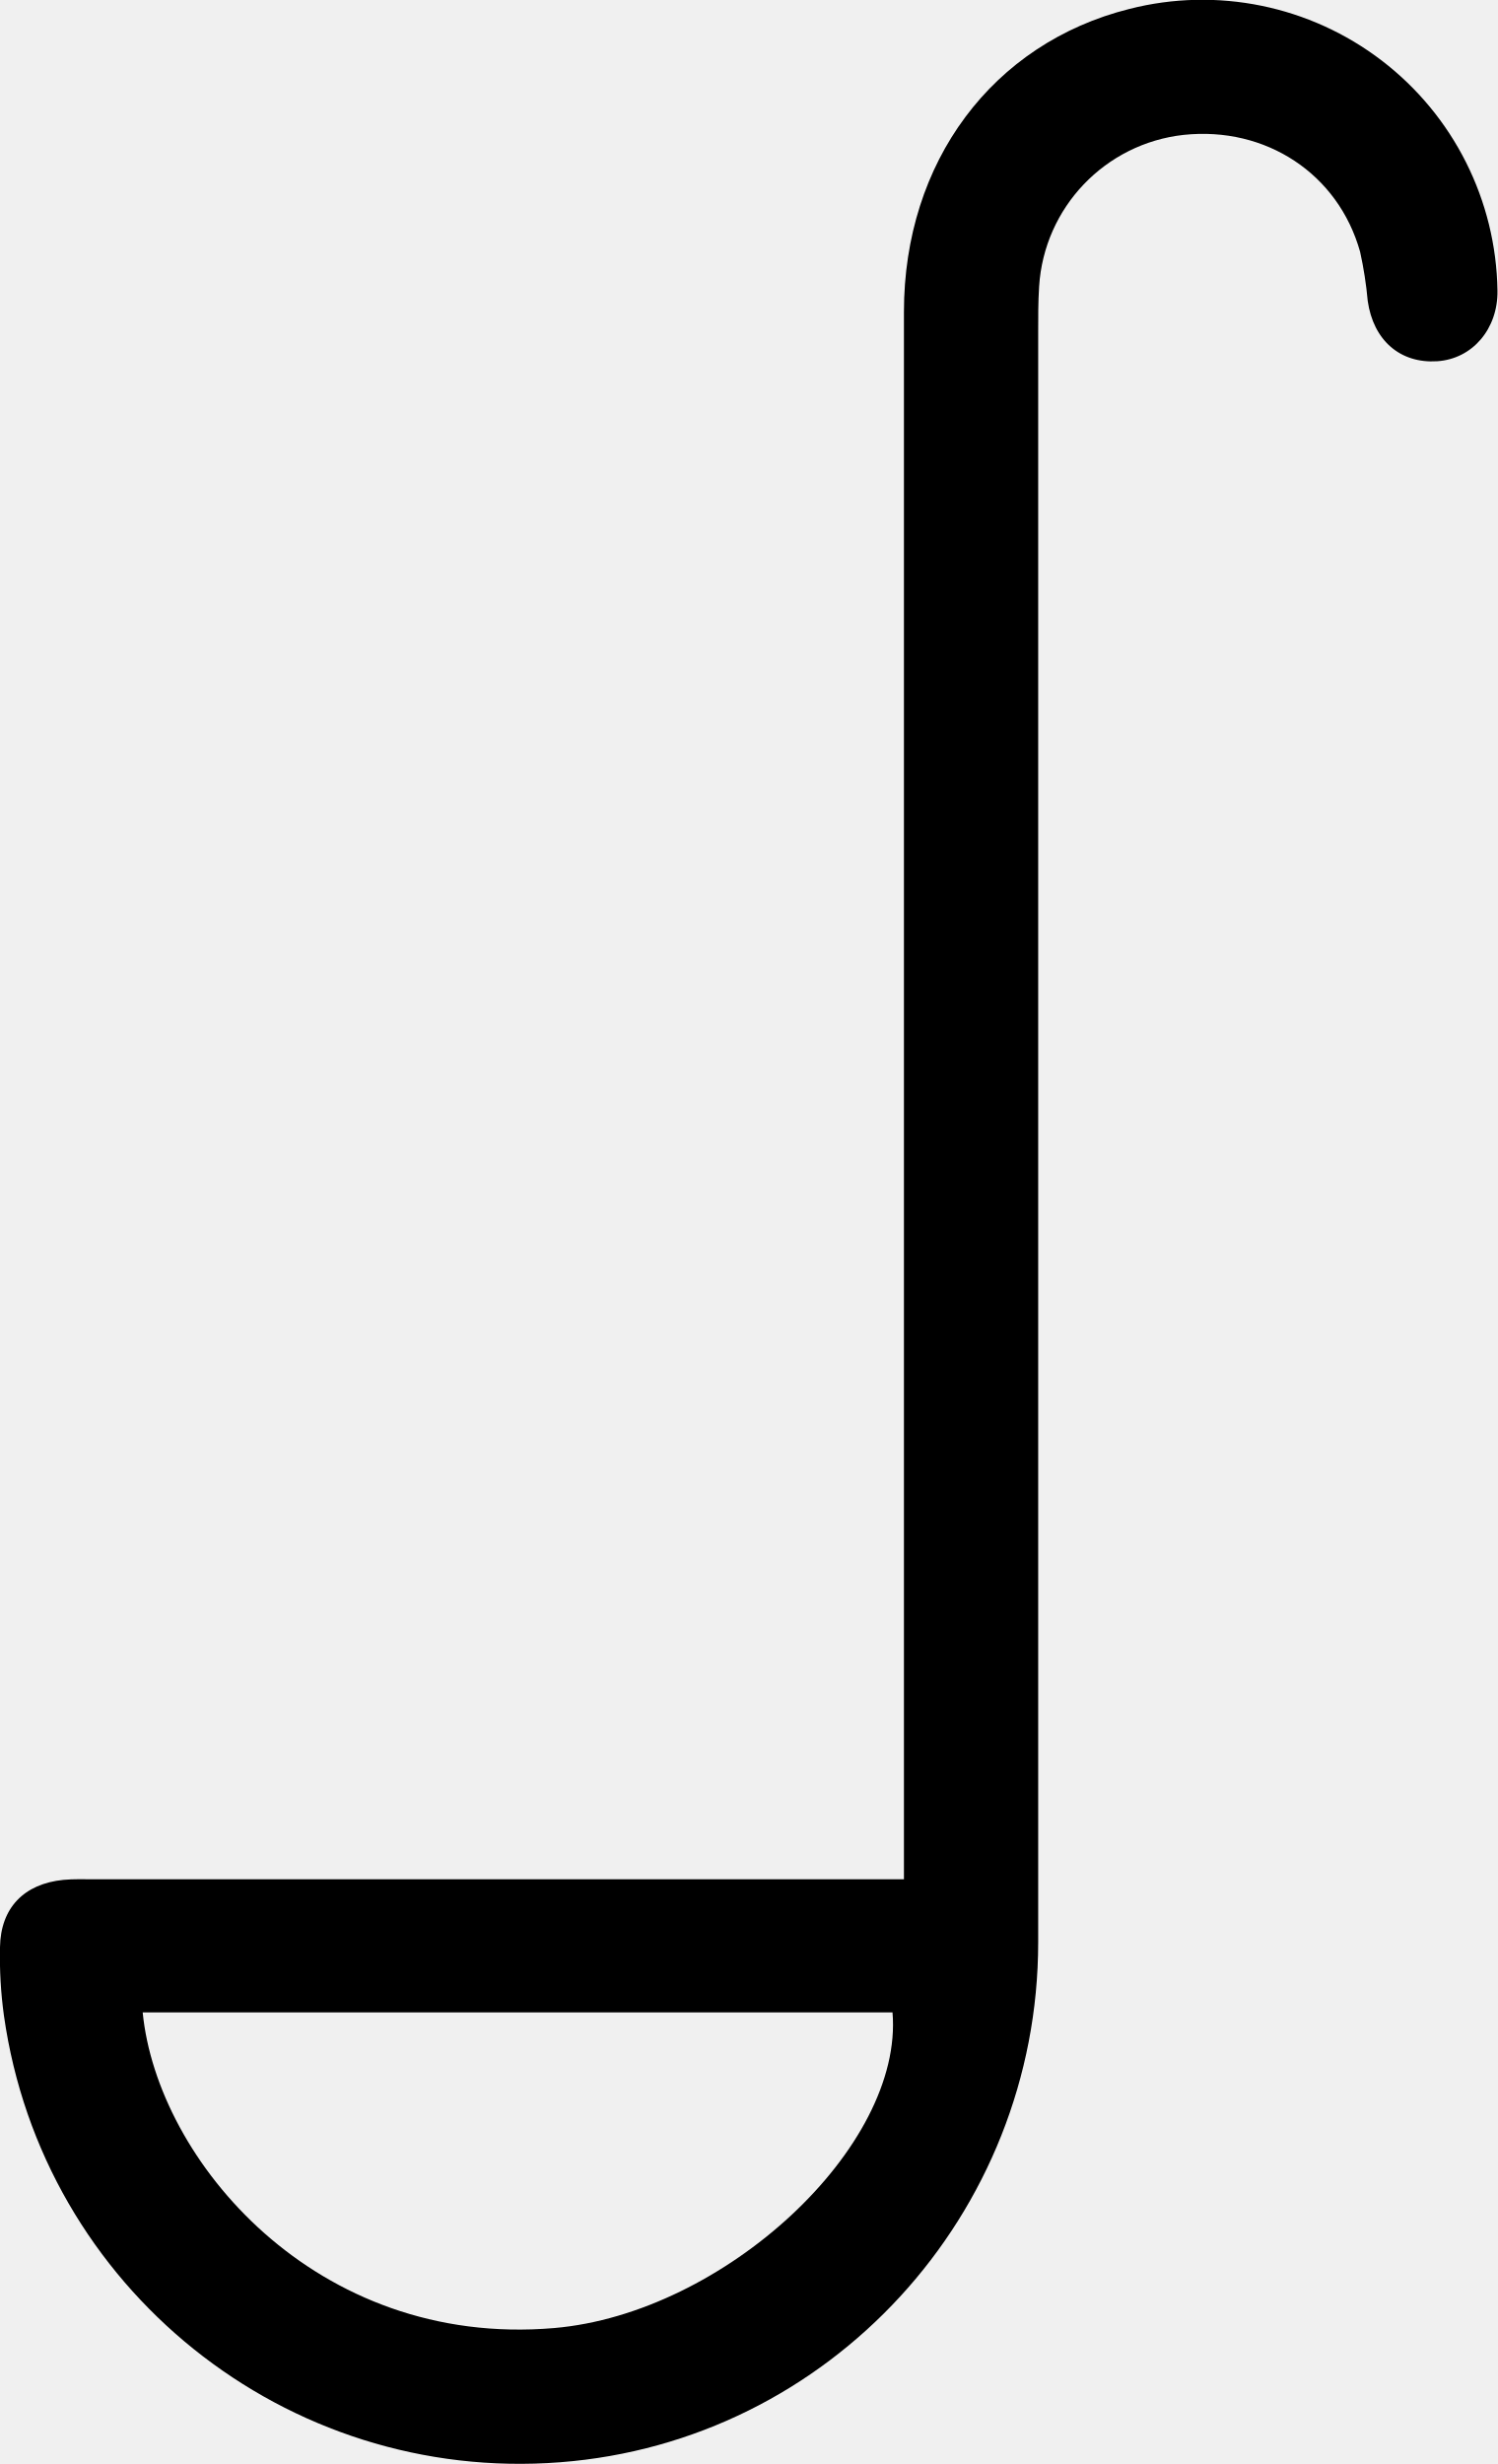
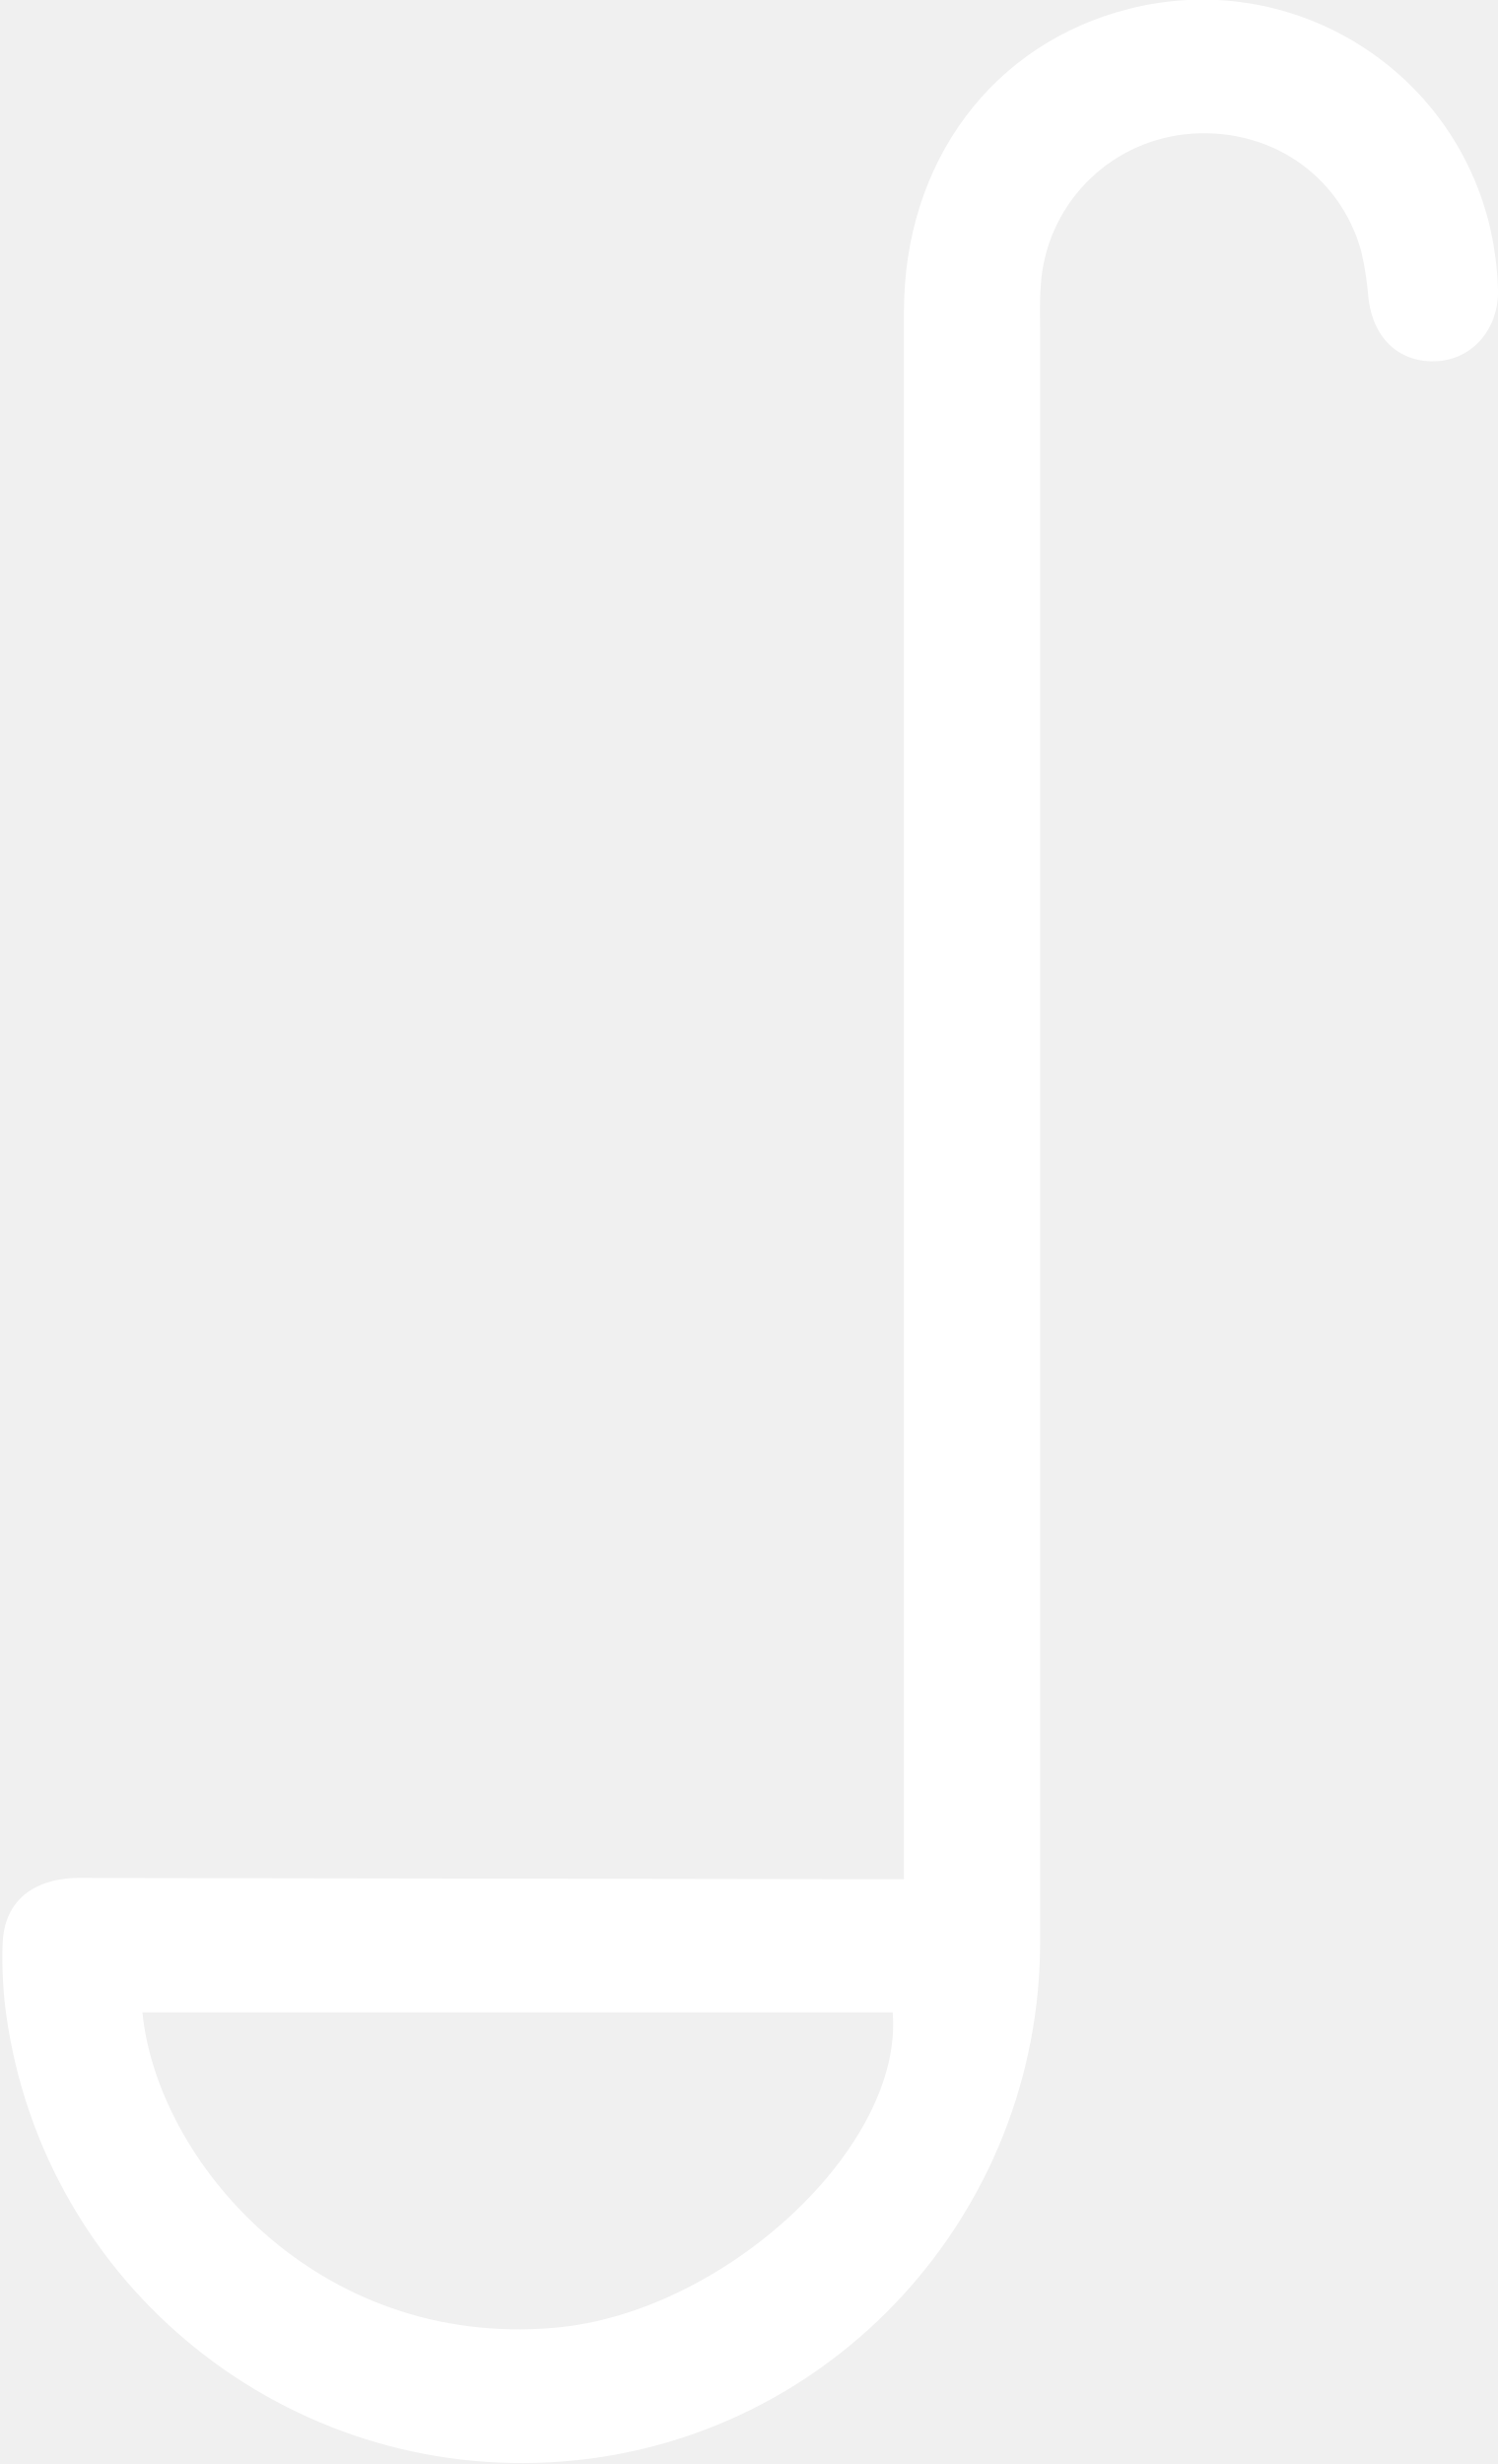
- <svg xmlns="http://www.w3.org/2000/svg" viewBox="0 0 239.72 394.4">
-   <g id="Layer_2" data-name="Layer 2">
-     <g id="Layer_1-2" data-name="Layer 1">
-       <path d="M144.7,300.8V293q0-121.54,0-243.08c0-24,14.18-43,36.09-48.49a47.25,47.25,0,0,1,58.92,45.1c.09,6.1-4,10.92-9.64,11.29-5.94.39-10.24-3.35-11.13-9.66a61.83,61.83,0,0,0-1.22-7.86c-3.5-12.49-15.09-20.1-28.24-18.71a26.05,26.05,0,0,0-23.14,24.25c-.16,2.49-.15,5-.15,7.48q0,128.77,0,257.55c0,43.59-33.43,79.94-76.51,83.25A83.42,83.42,0,0,1,.63,322.63,69.08,69.08,0,0,1,0,311.68c.1-6.3,3.84-10.15,10.16-10.78,1.65-.16,3.33-.09,5-.09H144.7ZM22.84,322.11c2.32,23.64,27.7,53.79,65.85,50.53,27.21-2.33,56-29,54.18-50.53Z" />
+ <svg xmlns="http://www.w3.org/2000/svg" version="1.1" id="Layer_1" x="0px" y="0px" viewBox="0 0 239.7 394.4" style="enable-background:new 0 0 239.7 394.4;" xml:space="preserve">
+   <style type="text/css">
+ 	.st0{fill:#FFFFFF;}
+ </style>
+   <g id="Layer_2_1_">
+     <g id="Layer_1-2">
+       <path class="st0" d="M144.7,300.8V293c0-81,0-162.1,0-243.1c0-24,14.2-43,36.1-48.5c25.3-6.4,51,8.8,57.5,34.1    c0.9,3.6,1.4,7.3,1.5,11c0.1,6.1-4,10.9-9.6,11.3c-5.9,0.4-10.2-3.3-11.1-9.7c-0.2-2.6-0.6-5.3-1.2-7.9    c-3.5-12.5-15.1-20.1-28.2-18.7c-12.6,1.4-22.3,11.6-23.1,24.2c-0.2,2.5-0.1,5-0.1,7.5c0,85.8,0,171.7,0,257.6    c0,43.6-33.4,79.9-76.5,83.2c-43.9,3.4-82.9-27.9-89-71.5c-0.5-3.6-0.7-7.3-0.6-11c0.1-6.3,3.8-10.1,10.2-10.8    c1.6-0.2,3.3-0.1,5-0.1L144.7,300.8L144.7,300.8z M22.8,322.1c2.3,23.6,27.7,53.8,65.9,50.5c27.2-2.3,56-29,54.2-50.5H22.8z" />
    </g>
  </g>
</svg>
